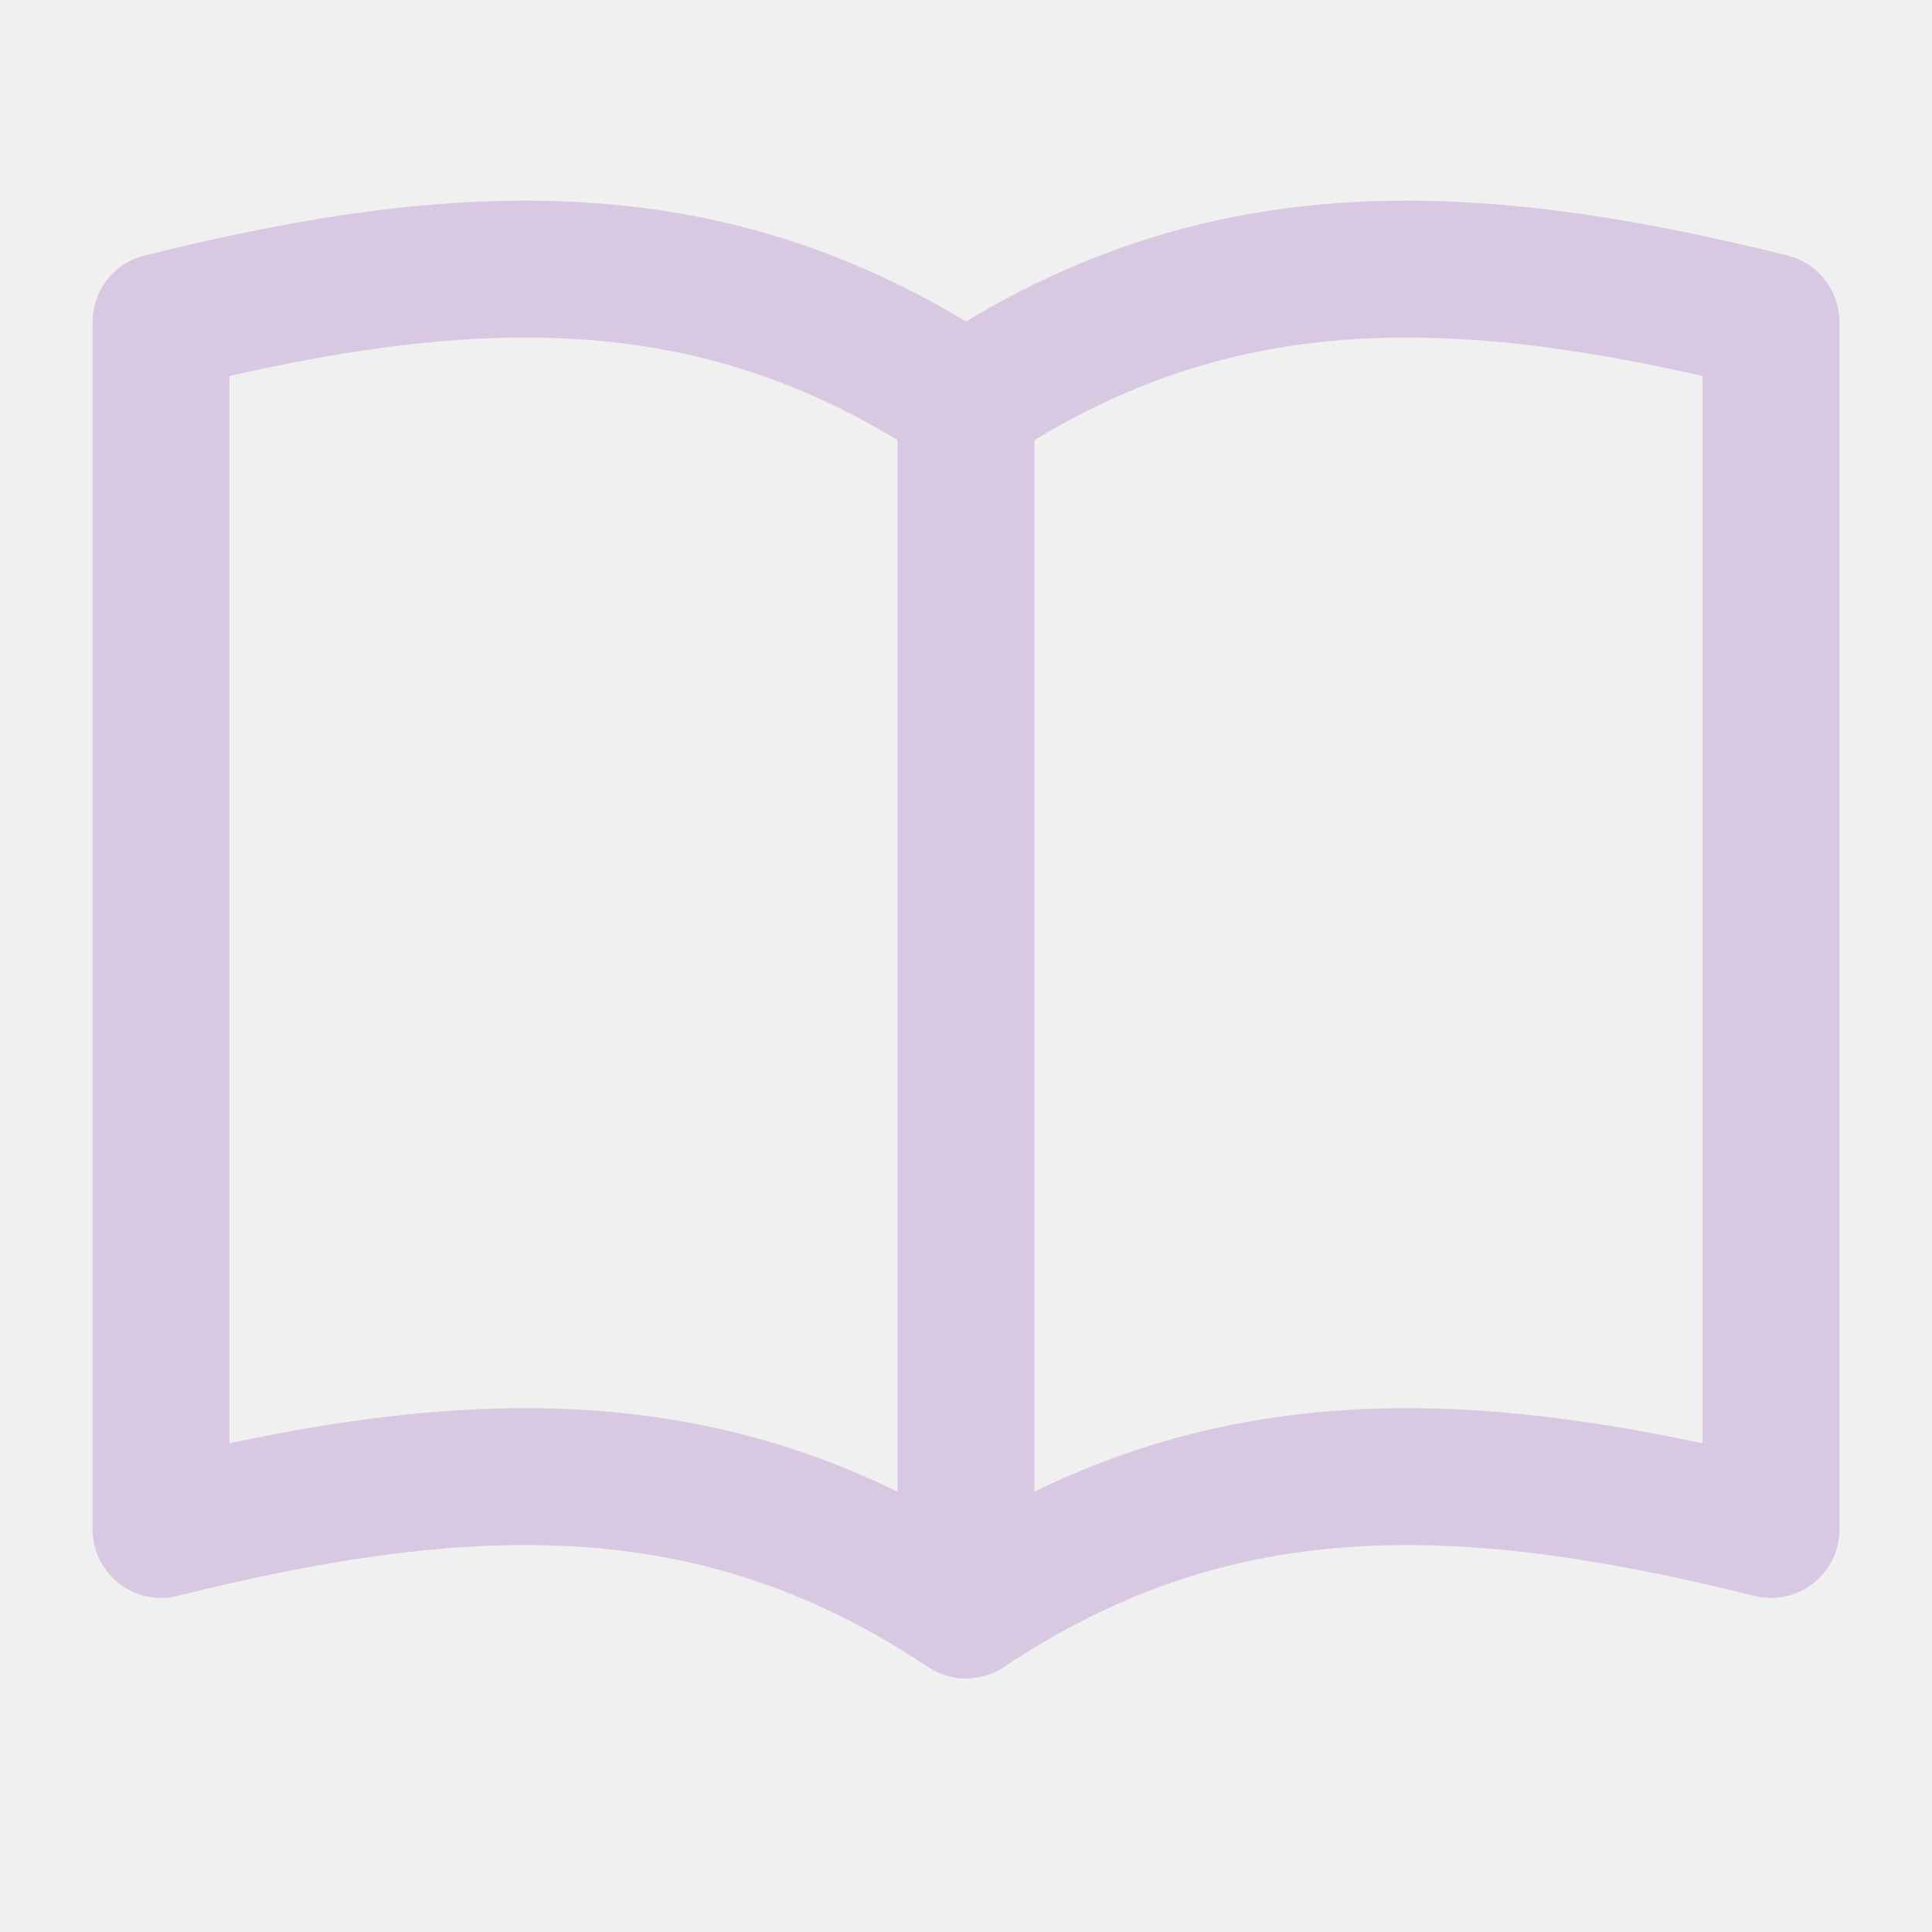
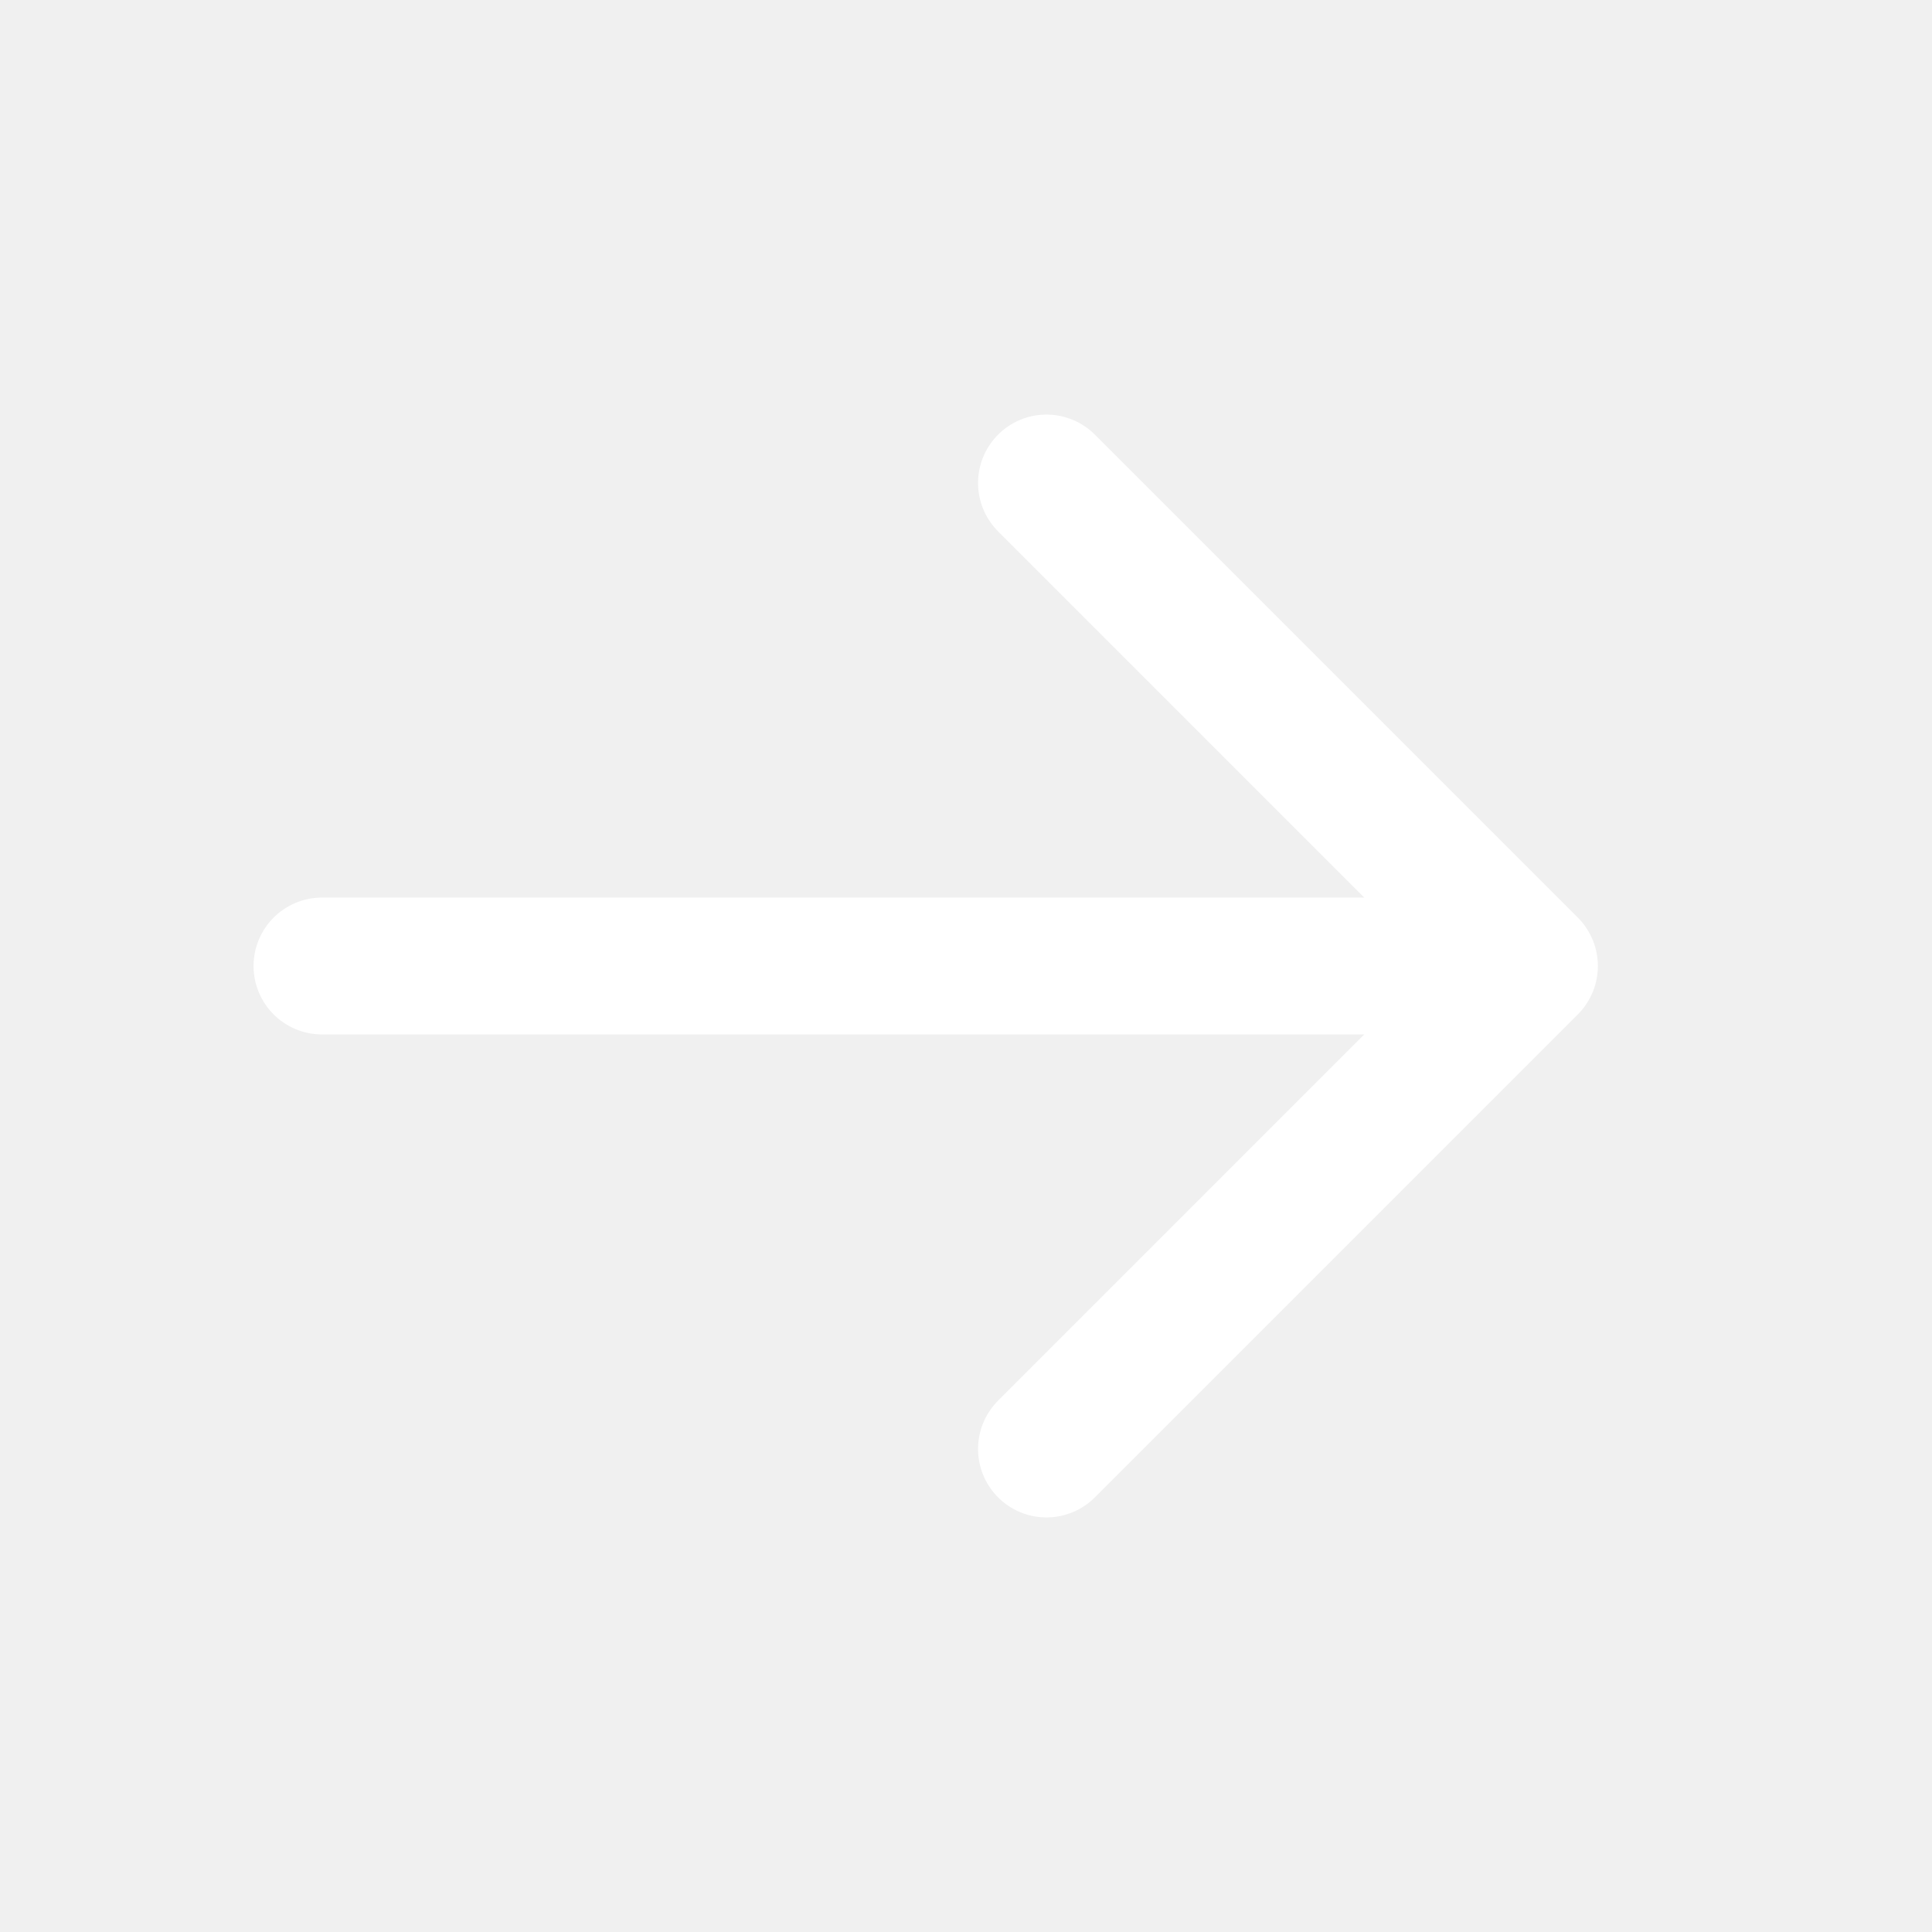
- <svg xmlns="http://www.w3.org/2000/svg" preserveAspectRatio="none" overflow="visible" style="display: block;" width="14" height="14" viewBox="0 0 14 14" fill="none">
+ <svg xmlns="http://www.w3.org/2000/svg" preserveAspectRatio="none" overflow="visible" style="display: block;" width="17" height="17" viewBox="0 0 17 17" fill="none">
  <g id="svg">
-     <path id="Vector" d="M7 11.667C8.75 10.5 10.5 10.5 12.833 11.083V2.333C10.5 1.75 8.75 1.75 7 2.917C5.25 1.75 3.5 1.75 1.167 2.333V11.083C3.5 10.5 5.25 10.5 7 11.667ZM7 2.917V11.667" stroke-width="0.992" stroke-linecap="round" stroke-linejoin="round" stroke="#D8C8E2" />
+     <path id="Vector" d="M2.833 8.5H13.458M9.208 12.75L13.458 8.5L9.208 4.25" stroke-width="1.204" stroke-linecap="round" stroke-linejoin="round" stroke="white" />
  </g>
</svg>
